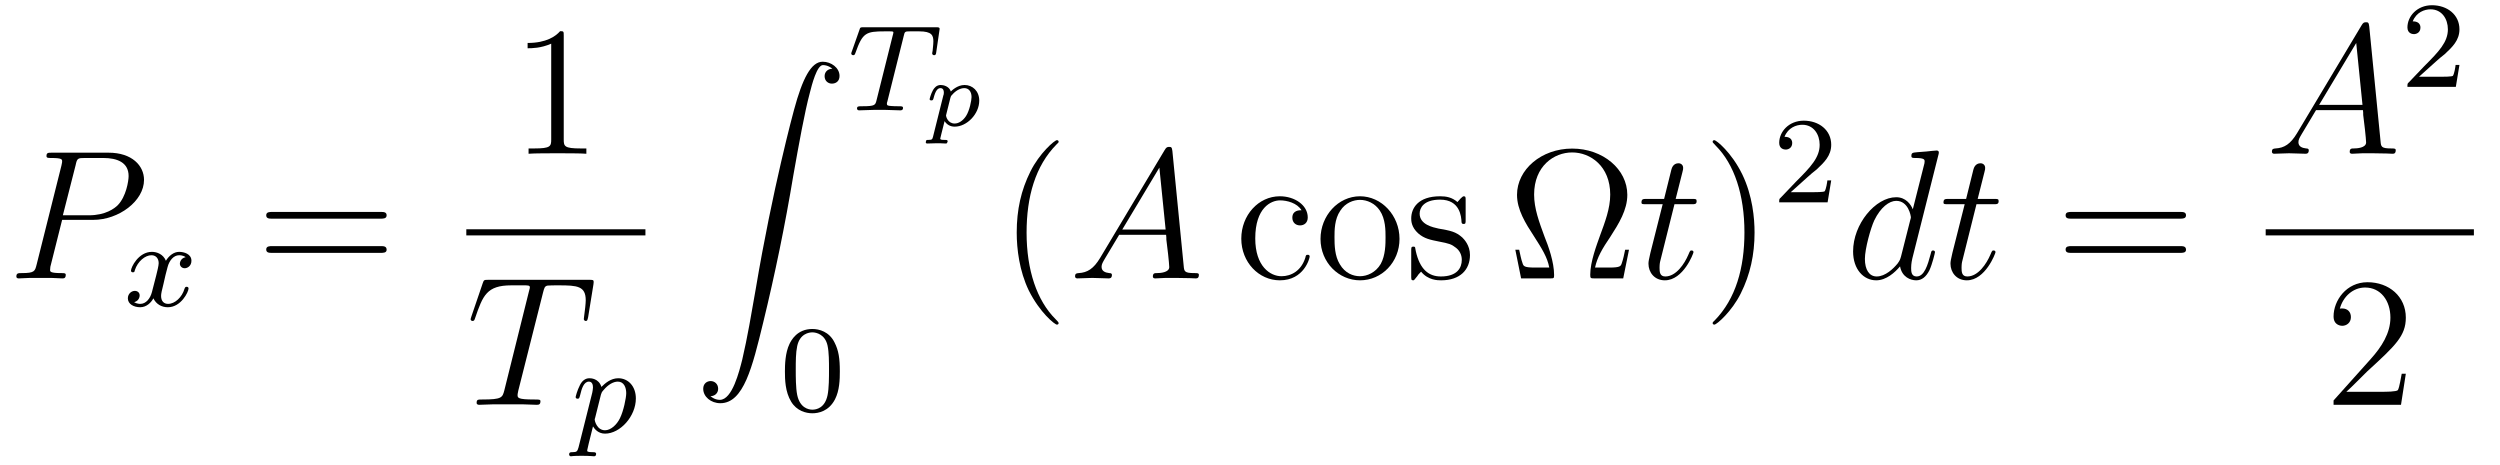
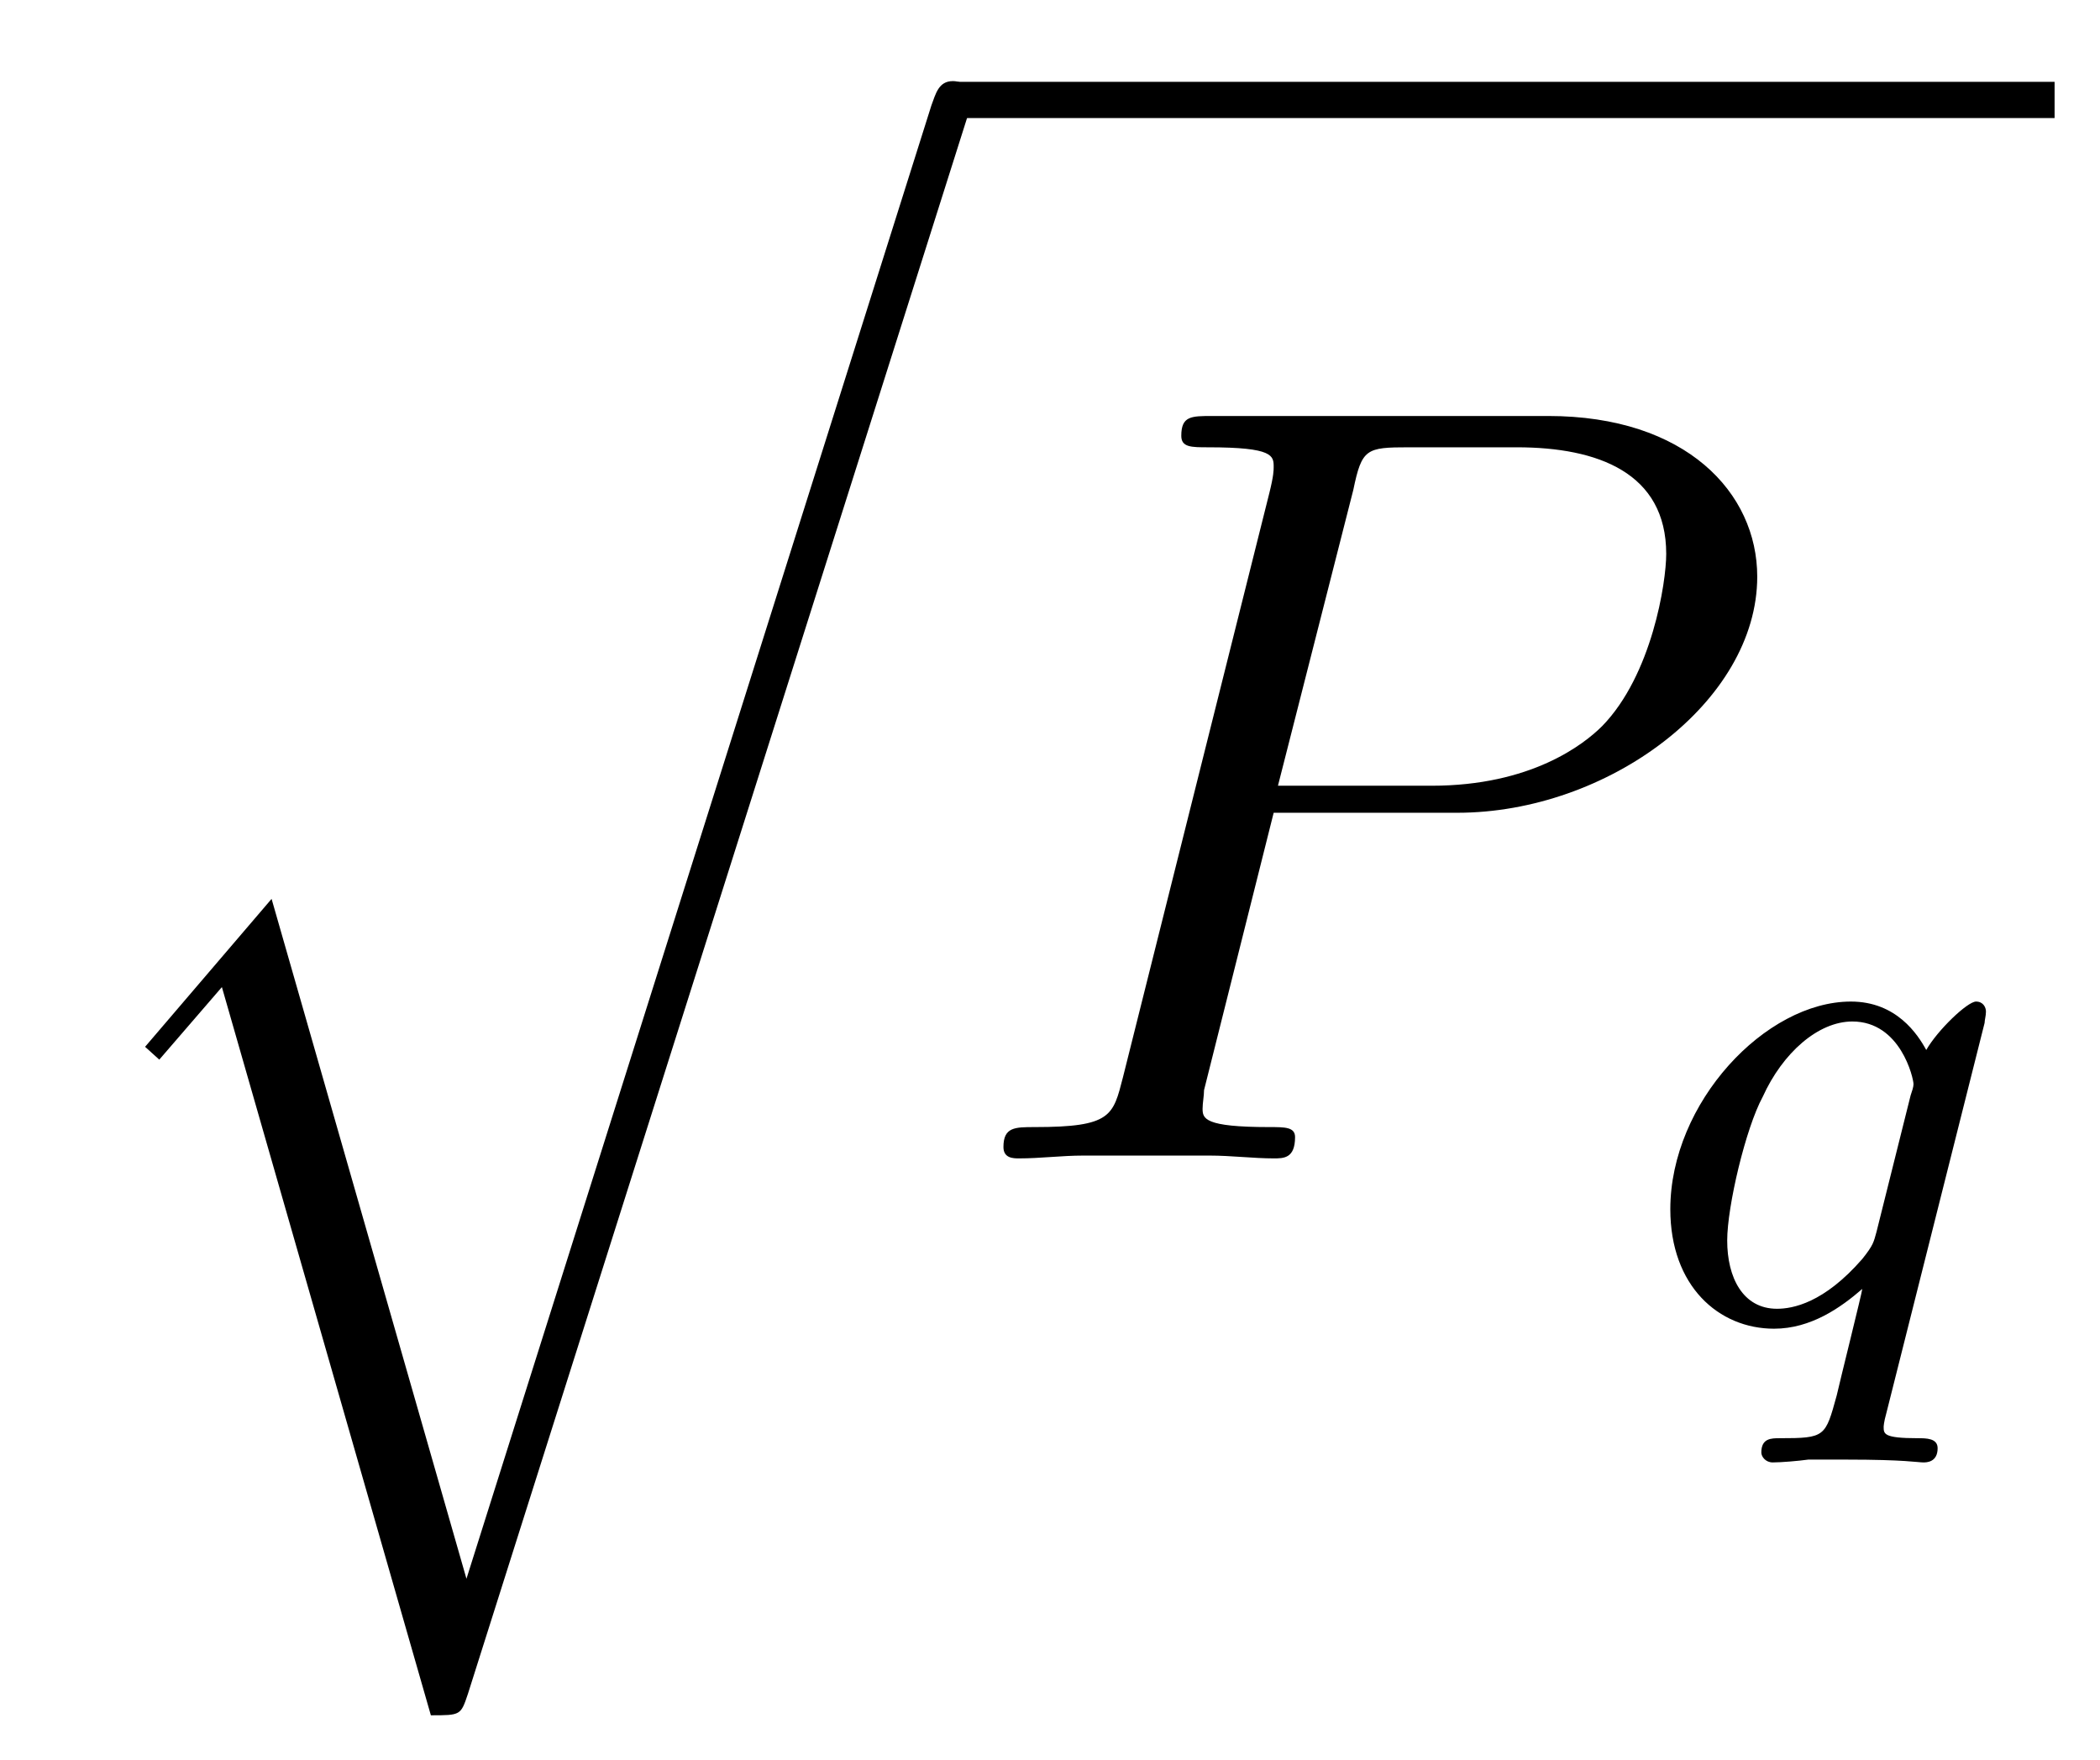
- <svg xmlns="http://www.w3.org/2000/svg" xmlns:xlink="http://www.w3.org/1999/xlink" viewBox="0 0 162.198 30.106" version="1.2">
+ <svg xmlns="http://www.w3.org/2000/svg" xmlns:xlink="http://www.w3.org/1999/xlink" viewBox="0 0 23.073 19.331" version="1.2">
  <defs>
    <g>
      <symbol overflow="visible" id="glyph0-0">
        <path style="stroke:none;" d="" />
      </symbol>
      <symbol overflow="visible" id="glyph0-1">
-         <path style="stroke:none;" d="M 3.531 -3.797 L 5.547 -3.797 C 7.203 -3.797 8.844 -5.016 8.844 -6.391 C 8.844 -7.312 8.062 -8.156 6.547 -8.156 L 2.859 -8.156 C 2.625 -8.156 2.516 -8.156 2.516 -7.938 C 2.516 -7.812 2.625 -7.812 2.812 -7.812 C 3.531 -7.812 3.531 -7.719 3.531 -7.594 C 3.531 -7.562 3.531 -7.5 3.484 -7.312 L 1.875 -0.891 C 1.766 -0.469 1.75 -0.344 0.906 -0.344 C 0.688 -0.344 0.562 -0.344 0.562 -0.125 C 0.562 0 0.672 0 0.734 0 C 0.969 0 1.203 -0.031 1.438 -0.031 L 2.828 -0.031 C 3.062 -0.031 3.312 0 3.531 0 C 3.641 0 3.766 0 3.766 -0.234 C 3.766 -0.344 3.656 -0.344 3.484 -0.344 C 2.766 -0.344 2.75 -0.438 2.75 -0.547 C 2.75 -0.609 2.766 -0.688 2.766 -0.75 Z M 4.406 -7.344 C 4.5 -7.797 4.547 -7.812 5.016 -7.812 L 6.203 -7.812 C 7.094 -7.812 7.844 -7.531 7.844 -6.641 C 7.844 -6.328 7.688 -5.312 7.141 -4.75 C 6.938 -4.547 6.359 -4.094 5.266 -4.094 L 3.578 -4.094 Z M 4.406 -7.344 " />
-       </symbol>
-       <symbol overflow="visible" id="glyph0-2">
-         <path style="stroke:none;" d="M 4.984 -7.297 C 5.062 -7.578 5.078 -7.688 5.266 -7.734 C 5.359 -7.75 5.75 -7.75 6 -7.75 C 7.203 -7.75 7.75 -7.703 7.75 -6.781 C 7.75 -6.594 7.703 -6.141 7.641 -5.703 L 7.625 -5.562 C 7.625 -5.516 7.672 -5.438 7.75 -5.438 C 7.859 -5.438 7.859 -5.5 7.906 -5.688 L 8.25 -7.812 C 8.266 -7.906 8.266 -7.938 8.266 -7.969 C 8.266 -8.109 8.203 -8.109 7.953 -8.109 L 1.422 -8.109 C 1.141 -8.109 1.141 -8.094 1.062 -7.875 L 0.328 -5.719 C 0.328 -5.703 0.281 -5.562 0.281 -5.562 C 0.281 -5.5 0.328 -5.438 0.406 -5.438 C 0.5 -5.438 0.531 -5.484 0.578 -5.641 C 1.078 -7.094 1.328 -7.75 2.922 -7.75 L 3.719 -7.75 C 4 -7.75 4.125 -7.75 4.125 -7.625 C 4.125 -7.594 4.125 -7.562 4.062 -7.344 L 2.469 -0.938 C 2.344 -0.469 2.312 -0.344 1.047 -0.344 C 0.75 -0.344 0.672 -0.344 0.672 -0.125 C 0.672 0 0.797 0 0.859 0 C 1.156 0 1.469 -0.031 1.766 -0.031 L 3.641 -0.031 C 3.938 -0.031 4.25 0 4.547 0 C 4.688 0 4.812 0 4.812 -0.234 C 4.812 -0.344 4.719 -0.344 4.406 -0.344 C 3.328 -0.344 3.328 -0.453 3.328 -0.641 C 3.328 -0.641 3.328 -0.734 3.375 -0.922 Z M 4.984 -7.297 " />
-       </symbol>
-       <symbol overflow="visible" id="glyph0-3">
-         <path style="stroke:none;" d="M 2.031 -1.328 C 1.609 -0.625 1.203 -0.375 0.641 -0.344 C 0.5 -0.328 0.406 -0.328 0.406 -0.125 C 0.406 -0.047 0.469 0 0.547 0 C 0.766 0 1.297 -0.031 1.516 -0.031 C 1.859 -0.031 2.25 0 2.578 0 C 2.656 0 2.797 0 2.797 -0.234 C 2.797 -0.328 2.703 -0.344 2.625 -0.344 C 2.359 -0.375 2.125 -0.469 2.125 -0.75 C 2.125 -0.922 2.203 -1.047 2.359 -1.312 L 3.266 -2.828 L 6.312 -2.828 C 6.328 -2.719 6.328 -2.625 6.328 -2.516 C 6.375 -2.203 6.516 -0.953 6.516 -0.734 C 6.516 -0.375 5.906 -0.344 5.719 -0.344 C 5.578 -0.344 5.453 -0.344 5.453 -0.125 C 5.453 0 5.562 0 5.625 0 C 5.828 0 6.078 -0.031 6.281 -0.031 L 6.953 -0.031 C 7.688 -0.031 8.219 0 8.219 0 C 8.312 0 8.438 0 8.438 -0.234 C 8.438 -0.344 8.328 -0.344 8.156 -0.344 C 7.5 -0.344 7.484 -0.453 7.453 -0.812 L 6.719 -8.266 C 6.688 -8.516 6.641 -8.531 6.516 -8.531 C 6.391 -8.531 6.328 -8.516 6.219 -8.328 Z M 3.469 -3.172 L 5.875 -7.188 L 6.281 -3.172 Z M 3.469 -3.172 " />
-       </symbol>
-       <symbol overflow="visible" id="glyph0-4">
-         <path style="stroke:none;" d="M 2.406 -4.812 L 3.5 -4.812 C 3.734 -4.812 3.844 -4.812 3.844 -5.016 C 3.844 -5.156 3.781 -5.156 3.531 -5.156 L 2.484 -5.156 L 2.922 -6.891 C 2.969 -7.062 2.969 -7.094 2.969 -7.172 C 2.969 -7.359 2.828 -7.469 2.672 -7.469 C 2.562 -7.469 2.297 -7.438 2.203 -7.047 L 1.734 -5.156 L 0.609 -5.156 C 0.375 -5.156 0.266 -5.156 0.266 -4.922 C 0.266 -4.812 0.344 -4.812 0.578 -4.812 L 1.641 -4.812 L 0.844 -1.656 C 0.75 -1.234 0.719 -1.109 0.719 -0.953 C 0.719 -0.391 1.109 0.125 1.781 0.125 C 2.984 0.125 3.641 -1.625 3.641 -1.703 C 3.641 -1.781 3.578 -1.812 3.516 -1.812 C 3.484 -1.812 3.438 -1.812 3.422 -1.766 C 3.406 -1.75 3.391 -1.75 3.312 -1.547 C 3.062 -0.953 2.516 -0.125 1.812 -0.125 C 1.453 -0.125 1.438 -0.422 1.438 -0.688 C 1.438 -0.688 1.438 -0.922 1.469 -1.062 Z M 2.406 -4.812 " />
-       </symbol>
-       <symbol overflow="visible" id="glyph0-5">
-         <path style="stroke:none;" d="M 6.016 -8 C 6.031 -8.047 6.047 -8.109 6.047 -8.172 C 6.047 -8.297 5.922 -8.297 5.906 -8.297 C 5.891 -8.297 5.312 -8.25 5.25 -8.234 C 5.047 -8.219 4.859 -8.203 4.656 -8.188 C 4.344 -8.156 4.266 -8.156 4.266 -7.938 C 4.266 -7.812 4.359 -7.812 4.531 -7.812 C 5.109 -7.812 5.125 -7.703 5.125 -7.594 C 5.125 -7.516 5.109 -7.422 5.094 -7.391 L 4.359 -4.484 C 4.234 -4.797 3.906 -5.266 3.281 -5.266 C 1.938 -5.266 0.484 -3.531 0.484 -1.75 C 0.484 -0.578 1.172 0.125 1.984 0.125 C 2.641 0.125 3.203 -0.391 3.531 -0.781 C 3.656 -0.078 4.219 0.125 4.578 0.125 C 4.938 0.125 5.219 -0.094 5.438 -0.531 C 5.625 -0.938 5.797 -1.656 5.797 -1.703 C 5.797 -1.766 5.75 -1.812 5.672 -1.812 C 5.562 -1.812 5.562 -1.75 5.516 -1.578 C 5.328 -0.875 5.109 -0.125 4.609 -0.125 C 4.266 -0.125 4.25 -0.438 4.25 -0.672 C 4.25 -0.719 4.25 -0.969 4.328 -1.297 Z M 3.594 -1.422 C 3.531 -1.219 3.531 -1.188 3.375 -0.969 C 3.109 -0.641 2.578 -0.125 2.016 -0.125 C 1.531 -0.125 1.25 -0.562 1.25 -1.266 C 1.25 -1.922 1.625 -3.266 1.859 -3.766 C 2.266 -4.609 2.828 -5.031 3.281 -5.031 C 4.078 -5.031 4.234 -4.047 4.234 -3.953 C 4.234 -3.938 4.203 -3.797 4.188 -3.766 Z M 3.594 -1.422 " />
+         <path style="stroke:none;" d="M 4.625 16.047 L 2.484 8.578 L 1.094 10.203 L 1.25 10.344 L 1.938 9.547 L 4.234 17.547 C 4.562 17.547 4.562 17.547 4.641 17.312 L 10.125 0 C 10.172 -0.156 10.172 -0.188 10.172 -0.203 C 10.172 -0.312 10.094 -0.406 9.969 -0.406 C 9.812 -0.406 9.781 -0.266 9.734 -0.141 Z M 4.625 16.047 " />
      </symbol>
      <symbol overflow="visible" id="glyph1-0">
        <path style="stroke:none;" d="" />
      </symbol>
      <symbol overflow="visible" id="glyph1-1">
-         <path style="stroke:none;" d="M 4 -3.172 C 3.641 -3.094 3.625 -2.781 3.625 -2.75 C 3.625 -2.578 3.766 -2.453 3.938 -2.453 C 4.109 -2.453 4.375 -2.594 4.375 -2.938 C 4.375 -3.391 3.875 -3.516 3.578 -3.516 C 3.219 -3.516 2.906 -3.25 2.719 -2.938 C 2.547 -3.359 2.141 -3.516 1.812 -3.516 C 0.938 -3.516 0.453 -2.516 0.453 -2.297 C 0.453 -2.219 0.516 -2.188 0.578 -2.188 C 0.672 -2.188 0.688 -2.234 0.703 -2.328 C 0.891 -2.906 1.375 -3.297 1.781 -3.297 C 2.094 -3.297 2.25 -3.062 2.25 -2.781 C 2.25 -2.625 2.156 -2.25 2.094 -2 C 2.031 -1.766 1.859 -1.062 1.812 -0.906 C 1.703 -0.484 1.422 -0.141 1.062 -0.141 C 1.031 -0.141 0.828 -0.141 0.656 -0.25 C 1.016 -0.344 1.016 -0.672 1.016 -0.688 C 1.016 -0.875 0.875 -0.984 0.703 -0.984 C 0.484 -0.984 0.25 -0.797 0.25 -0.5 C 0.25 -0.125 0.641 0.078 1.047 0.078 C 1.469 0.078 1.766 -0.234 1.906 -0.5 C 2.094 -0.109 2.453 0.078 2.844 0.078 C 3.703 0.078 4.188 -0.922 4.188 -1.141 C 4.188 -1.219 4.125 -1.25 4.062 -1.25 C 3.969 -1.25 3.953 -1.188 3.922 -1.109 C 3.766 -0.578 3.312 -0.141 2.859 -0.141 C 2.594 -0.141 2.406 -0.312 2.406 -0.656 C 2.406 -0.812 2.453 -1 2.562 -1.438 C 2.609 -1.688 2.781 -2.375 2.828 -2.531 C 2.938 -2.953 3.219 -3.297 3.578 -3.297 C 3.625 -3.297 3.828 -3.297 4 -3.172 Z M 4 -3.172 " />
-       </symbol>
-       <symbol overflow="visible" id="glyph1-2">
-         <path style="stroke:none;" d="M 0.422 0.969 C 0.344 1.219 0.328 1.281 0.016 1.281 C -0.094 1.281 -0.188 1.281 -0.188 1.438 C -0.188 1.5 -0.125 1.547 -0.078 1.547 C 0 1.547 0.031 1.516 0.625 1.516 C 1.188 1.516 1.359 1.547 1.422 1.547 C 1.453 1.547 1.562 1.547 1.562 1.391 C 1.562 1.281 1.453 1.281 1.359 1.281 C 0.984 1.281 0.984 1.234 0.984 1.156 C 0.984 1.109 1.125 0.547 1.359 -0.391 C 1.469 -0.203 1.719 0.078 2.141 0.078 C 3.125 0.078 4.141 -1.047 4.141 -2.203 C 4.141 -3 3.641 -3.516 3 -3.516 C 2.516 -3.516 2.141 -3.188 1.906 -2.953 C 1.734 -3.516 1.203 -3.516 1.125 -3.516 C 0.844 -3.516 0.641 -3.328 0.516 -3.078 C 0.328 -2.719 0.234 -2.312 0.234 -2.297 C 0.234 -2.219 0.297 -2.188 0.359 -2.188 C 0.469 -2.188 0.469 -2.219 0.531 -2.438 C 0.625 -2.844 0.766 -3.297 1.094 -3.297 C 1.297 -3.297 1.359 -3.109 1.359 -2.922 C 1.359 -2.844 1.328 -2.641 1.312 -2.578 Z M 1.875 -2.453 C 1.922 -2.594 1.922 -2.609 2.047 -2.75 C 2.344 -3.109 2.688 -3.297 2.969 -3.297 C 3.375 -3.297 3.516 -2.906 3.516 -2.547 C 3.516 -2.25 3.344 -1.391 3.109 -0.922 C 2.906 -0.5 2.516 -0.141 2.141 -0.141 C 1.609 -0.141 1.469 -0.766 1.469 -0.828 C 1.469 -0.844 1.484 -0.922 1.5 -0.953 Z M 1.875 -2.453 " />
-       </symbol>
-       <symbol overflow="visible" id="glyph1-3">
-         <path style="stroke:none;" d="M 3.609 -4.828 C 3.672 -5.109 3.688 -5.125 4.016 -5.125 L 4.609 -5.125 C 5.438 -5.125 5.531 -4.859 5.531 -4.469 C 5.531 -4.266 5.484 -3.922 5.484 -3.875 C 5.469 -3.797 5.453 -3.719 5.453 -3.703 C 5.453 -3.609 5.531 -3.578 5.578 -3.578 C 5.672 -3.578 5.703 -3.625 5.719 -3.781 L 5.938 -5.281 C 5.938 -5.391 5.844 -5.391 5.703 -5.391 L 1 -5.391 C 0.812 -5.391 0.781 -5.391 0.734 -5.219 L 0.25 -3.844 C 0.234 -3.797 0.203 -3.734 0.203 -3.688 C 0.203 -3.625 0.266 -3.578 0.328 -3.578 C 0.422 -3.578 0.438 -3.625 0.484 -3.75 C 0.938 -5.031 1.156 -5.125 2.375 -5.125 L 2.688 -5.125 C 2.922 -5.125 2.938 -5.109 2.938 -5.047 C 2.938 -5.031 2.906 -4.875 2.891 -4.844 L 1.844 -0.656 C 1.766 -0.344 1.75 -0.266 0.922 -0.266 C 0.656 -0.266 0.578 -0.266 0.578 -0.109 C 0.578 -0.109 0.578 0 0.719 0 C 0.938 0 1.484 -0.031 1.703 -0.031 L 2.375 -0.031 C 2.594 -0.031 3.156 0 3.375 0 C 3.438 0 3.562 0 3.562 -0.156 C 3.562 -0.266 3.469 -0.266 3.266 -0.266 C 3.062 -0.266 3 -0.266 2.797 -0.281 C 2.547 -0.297 2.516 -0.328 2.516 -0.438 C 2.516 -0.469 2.516 -0.5 2.547 -0.578 Z M 3.609 -4.828 " />
+         <path style="stroke:none;" d="M 3.531 -3.797 L 5.547 -3.797 C 7.203 -3.797 8.844 -5.016 8.844 -6.391 C 8.844 -7.312 8.062 -8.156 6.547 -8.156 L 2.859 -8.156 C 2.625 -8.156 2.516 -8.156 2.516 -7.938 C 2.516 -7.812 2.625 -7.812 2.812 -7.812 C 3.531 -7.812 3.531 -7.719 3.531 -7.594 C 3.531 -7.562 3.531 -7.5 3.484 -7.312 L 1.875 -0.891 C 1.766 -0.469 1.75 -0.344 0.906 -0.344 C 0.688 -0.344 0.562 -0.344 0.562 -0.125 C 0.562 0 0.672 0 0.734 0 C 0.969 0 1.203 -0.031 1.438 -0.031 L 2.828 -0.031 C 3.062 -0.031 3.312 0 3.531 0 C 3.641 0 3.766 0 3.766 -0.234 C 3.766 -0.344 3.656 -0.344 3.484 -0.344 C 2.766 -0.344 2.75 -0.438 2.75 -0.547 C 2.75 -0.609 2.766 -0.688 2.766 -0.75 Z M 4.406 -7.344 C 4.5 -7.797 4.547 -7.812 5.016 -7.812 L 6.203 -7.812 C 7.094 -7.812 7.844 -7.531 7.844 -6.641 C 7.844 -6.328 7.688 -5.312 7.141 -4.75 C 6.938 -4.547 6.359 -4.094 5.266 -4.094 L 3.578 -4.094 Z M 4.406 -7.344 " />
      </symbol>
      <symbol overflow="visible" id="glyph2-0">
        <path style="stroke:none;" d="" />
      </symbol>
      <symbol overflow="visible" id="glyph2-1">
-         <path style="stroke:none;" d="M 8.062 -3.875 C 8.234 -3.875 8.453 -3.875 8.453 -4.094 C 8.453 -4.312 8.25 -4.312 8.062 -4.312 L 1.031 -4.312 C 0.859 -4.312 0.641 -4.312 0.641 -4.094 C 0.641 -3.875 0.844 -3.875 1.031 -3.875 Z M 8.062 -1.656 C 8.234 -1.656 8.453 -1.656 8.453 -1.859 C 8.453 -2.094 8.25 -2.094 8.062 -2.094 L 1.031 -2.094 C 0.859 -2.094 0.641 -2.094 0.641 -1.875 C 0.641 -1.656 0.844 -1.656 1.031 -1.656 Z M 8.062 -1.656 " />
-       </symbol>
-       <symbol overflow="visible" id="glyph2-2">
-         <path style="stroke:none;" d="M 3.438 -7.656 C 3.438 -7.938 3.438 -7.953 3.203 -7.953 C 2.922 -7.625 2.312 -7.188 1.094 -7.188 L 1.094 -6.844 C 1.359 -6.844 1.953 -6.844 2.625 -7.141 L 2.625 -0.922 C 2.625 -0.484 2.578 -0.344 1.531 -0.344 L 1.156 -0.344 L 1.156 0 C 1.484 -0.031 2.641 -0.031 3.031 -0.031 C 3.438 -0.031 4.578 -0.031 4.906 0 L 4.906 -0.344 L 4.531 -0.344 C 3.484 -0.344 3.438 -0.484 3.438 -0.922 Z M 3.438 -7.656 " />
-       </symbol>
-       <symbol overflow="visible" id="glyph2-3">
-         <path style="stroke:none;" d="M 3.891 2.906 C 3.891 2.875 3.891 2.844 3.688 2.641 C 2.484 1.438 1.812 -0.531 1.812 -2.969 C 1.812 -5.297 2.375 -7.297 3.766 -8.703 C 3.891 -8.812 3.891 -8.828 3.891 -8.875 C 3.891 -8.938 3.828 -8.969 3.781 -8.969 C 3.625 -8.969 2.641 -8.109 2.062 -6.938 C 1.453 -5.719 1.172 -4.453 1.172 -2.969 C 1.172 -1.906 1.344 -0.484 1.953 0.781 C 2.672 2.219 3.641 3 3.781 3 C 3.828 3 3.891 2.969 3.891 2.906 Z M 3.891 2.906 " />
-       </symbol>
-       <symbol overflow="visible" id="glyph2-4">
-         <path style="stroke:none;" d="M 4.328 -4.422 C 4.188 -4.422 3.734 -4.422 3.734 -3.938 C 3.734 -3.641 3.938 -3.438 4.234 -3.438 C 4.5 -3.438 4.734 -3.609 4.734 -3.953 C 4.734 -4.75 3.891 -5.328 2.922 -5.328 C 1.531 -5.328 0.422 -4.094 0.422 -2.578 C 0.422 -1.047 1.562 0.125 2.922 0.125 C 4.5 0.125 4.859 -1.312 4.859 -1.422 C 4.859 -1.531 4.766 -1.531 4.734 -1.531 C 4.625 -1.531 4.609 -1.5 4.578 -1.344 C 4.312 -0.5 3.672 -0.141 3.031 -0.141 C 2.297 -0.141 1.328 -0.781 1.328 -2.594 C 1.328 -4.578 2.344 -5.062 2.938 -5.062 C 3.391 -5.062 4.047 -4.891 4.328 -4.422 Z M 4.328 -4.422 " />
-       </symbol>
-       <symbol overflow="visible" id="glyph2-5">
-         <path style="stroke:none;" d="M 5.484 -2.562 C 5.484 -4.094 4.312 -5.328 2.922 -5.328 C 1.5 -5.328 0.359 -4.062 0.359 -2.562 C 0.359 -1.031 1.547 0.125 2.922 0.125 C 4.328 0.125 5.484 -1.047 5.484 -2.562 Z M 2.922 -0.141 C 2.484 -0.141 1.953 -0.328 1.609 -0.922 C 1.281 -1.453 1.266 -2.156 1.266 -2.672 C 1.266 -3.125 1.266 -3.844 1.641 -4.391 C 1.969 -4.906 2.5 -5.094 2.922 -5.094 C 3.375 -5.094 3.891 -4.875 4.203 -4.406 C 4.578 -3.859 4.578 -3.109 4.578 -2.672 C 4.578 -2.25 4.578 -1.5 4.266 -0.938 C 3.938 -0.375 3.375 -0.141 2.922 -0.141 Z M 2.922 -0.141 " />
-       </symbol>
-       <symbol overflow="visible" id="glyph2-6">
-         <path style="stroke:none;" d="M 3.922 -5.062 C 3.922 -5.266 3.922 -5.328 3.797 -5.328 C 3.703 -5.328 3.484 -5.062 3.391 -4.953 C 3.031 -5.266 2.656 -5.328 2.266 -5.328 C 0.828 -5.328 0.391 -4.547 0.391 -3.891 C 0.391 -3.75 0.391 -3.328 0.844 -2.922 C 1.234 -2.578 1.641 -2.5 2.188 -2.391 C 2.844 -2.266 3 -2.219 3.297 -1.984 C 3.516 -1.812 3.672 -1.547 3.672 -1.203 C 3.672 -0.688 3.375 -0.125 2.312 -0.125 C 1.531 -0.125 0.953 -0.578 0.688 -1.766 C 0.641 -1.984 0.641 -2 0.641 -2.016 C 0.609 -2.062 0.562 -2.062 0.531 -2.062 C 0.391 -2.062 0.391 -2 0.391 -1.781 L 0.391 -0.156 C 0.391 0.062 0.391 0.125 0.516 0.125 C 0.578 0.125 0.578 0.109 0.781 -0.141 C 0.844 -0.234 0.844 -0.25 1.031 -0.438 C 1.484 0.125 2.125 0.125 2.328 0.125 C 3.578 0.125 4.203 -0.578 4.203 -1.516 C 4.203 -2.156 3.812 -2.547 3.703 -2.656 C 3.281 -3.031 2.953 -3.094 2.156 -3.234 C 1.812 -3.312 0.938 -3.484 0.938 -4.203 C 0.938 -4.562 1.188 -5.109 2.266 -5.109 C 3.562 -5.109 3.641 -4 3.656 -3.641 C 3.672 -3.531 3.75 -3.531 3.797 -3.531 C 3.922 -3.531 3.922 -3.594 3.922 -3.812 Z M 3.922 -5.062 " />
-       </symbol>
-       <symbol overflow="visible" id="glyph2-7">
-         <path style="stroke:none;" d="M 7.906 -1.859 L 7.656 -1.859 C 7.594 -1.547 7.531 -1.25 7.438 -0.984 C 7.375 -0.797 7.344 -0.703 6.641 -0.703 L 5.703 -0.703 C 5.844 -1.375 6.188 -1.953 6.688 -2.688 C 7.25 -3.562 7.797 -4.438 7.797 -5.422 C 7.797 -7.078 6.219 -8.422 4.219 -8.422 C 2.219 -8.422 0.641 -7.062 0.641 -5.422 C 0.641 -4.453 1.188 -3.578 1.75 -2.719 C 2.25 -1.938 2.609 -1.375 2.734 -0.703 L 1.797 -0.703 C 1.094 -0.703 1.062 -0.797 1 -0.984 C 0.906 -1.234 0.844 -1.578 0.781 -1.859 L 0.531 -1.859 L 0.906 0 L 2.766 0 C 3.031 0 3.047 0 3.047 -0.219 C 3.047 -1.062 2.672 -2.109 2.422 -2.719 C 2.078 -3.656 1.75 -4.531 1.75 -5.438 C 1.75 -7.281 3.031 -8.172 4.219 -8.172 C 5.406 -8.172 6.688 -7.281 6.688 -5.438 C 6.688 -4.531 6.344 -3.641 6.016 -2.75 C 5.812 -2.172 5.391 -1.078 5.391 -0.234 C 5.391 0 5.422 0 5.688 0 L 7.531 0 Z M 7.906 -1.859 " />
-       </symbol>
-       <symbol overflow="visible" id="glyph2-8">
-         <path style="stroke:none;" d="M 3.375 -2.969 C 3.375 -3.891 3.25 -5.359 2.578 -6.75 C 1.875 -8.188 0.891 -8.969 0.766 -8.969 C 0.719 -8.969 0.656 -8.938 0.656 -8.875 C 0.656 -8.828 0.656 -8.812 0.859 -8.609 C 2.062 -7.406 2.719 -5.422 2.719 -2.984 C 2.719 -0.672 2.156 1.328 0.781 2.734 C 0.656 2.844 0.656 2.875 0.656 2.906 C 0.656 2.969 0.719 3 0.766 3 C 0.922 3 1.906 2.141 2.484 0.969 C 3.094 -0.25 3.375 -1.547 3.375 -2.969 Z M 3.375 -2.969 " />
-       </symbol>
-       <symbol overflow="visible" id="glyph2-9">
-         <path style="stroke:none;" d="M 5.266 -2.016 L 5 -2.016 C 4.953 -1.812 4.859 -1.141 4.75 -0.953 C 4.656 -0.844 3.984 -0.844 3.625 -0.844 L 1.406 -0.844 C 1.734 -1.125 2.469 -1.891 2.766 -2.172 C 4.594 -3.844 5.266 -4.469 5.266 -5.656 C 5.266 -7.031 4.172 -7.953 2.781 -7.953 C 1.406 -7.953 0.578 -6.766 0.578 -5.734 C 0.578 -5.125 1.109 -5.125 1.141 -5.125 C 1.406 -5.125 1.703 -5.312 1.703 -5.688 C 1.703 -6.031 1.484 -6.25 1.141 -6.25 C 1.047 -6.25 1.016 -6.25 0.984 -6.234 C 1.203 -7.047 1.859 -7.609 2.625 -7.609 C 3.641 -7.609 4.266 -6.75 4.266 -5.656 C 4.266 -4.641 3.688 -3.75 3 -2.984 L 0.578 -0.281 L 0.578 0 L 4.953 0 Z M 5.266 -2.016 " />
-       </symbol>
-       <symbol overflow="visible" id="glyph3-0">
-         <path style="stroke:none;" d="" />
-       </symbol>
-       <symbol overflow="visible" id="glyph3-1">
-         <path style="stroke:none;" d="M 1.031 21.703 C 1.359 21.688 1.531 21.469 1.531 21.219 C 1.531 20.891 1.281 20.719 1.047 20.719 C 0.812 20.719 0.562 20.875 0.562 21.219 C 0.562 21.734 1.062 22.156 1.672 22.156 C 3.188 22.156 3.75 19.812 4.453 16.922 C 5.219 13.781 5.875 10.594 6.406 7.391 C 6.781 5.281 7.141 3.281 7.484 2 C 7.609 1.5 7.938 0.219 8.328 0.219 C 8.641 0.219 8.891 0.406 8.938 0.453 C 8.609 0.469 8.438 0.688 8.438 0.938 C 8.438 1.266 8.688 1.422 8.906 1.422 C 9.156 1.422 9.406 1.281 9.406 0.922 C 9.406 0.391 8.859 0 8.312 0 C 7.562 0 7 1.094 6.453 3.125 C 6.422 3.234 5.062 8.234 3.969 14.75 C 3.703 16.281 3.422 17.938 3.094 19.328 C 2.906 20.062 2.453 21.938 1.641 21.938 C 1.281 21.938 1.047 21.703 1.031 21.703 Z M 1.031 21.703 " />
-       </symbol>
-       <symbol overflow="visible" id="glyph4-0">
-         <path style="stroke:none;" d="" />
-       </symbol>
-       <symbol overflow="visible" id="glyph4-1">
-         <path style="stroke:none;" d="M 0.578 0.719 C 0.531 0.875 0.531 0.922 0.281 0.922 C 0.203 0.922 0.156 0.922 0.141 0.953 C 0.125 0.984 0.109 1.062 0.109 1.078 C 0.109 1.094 0.109 1.156 0.203 1.156 C 0.359 1.156 0.562 1.141 0.734 1.141 C 0.844 1.141 0.953 1.141 1.062 1.141 C 1.172 1.141 1.281 1.156 1.391 1.156 C 1.422 1.156 1.469 1.156 1.484 1.125 C 1.5 1.094 1.531 1.031 1.531 1 C 1.516 0.922 1.453 0.922 1.344 0.922 C 1.203 0.922 1.047 0.922 1.047 0.844 C 1.047 0.812 1.094 0.672 1.109 0.578 L 1.328 -0.297 C 1.469 -0.078 1.688 0.062 1.984 0.062 C 2.781 0.062 3.578 -0.766 3.578 -1.625 C 3.578 -2.25 3.141 -2.641 2.625 -2.641 C 2.141 -2.641 1.766 -2.25 1.734 -2.219 C 1.625 -2.562 1.25 -2.641 1.078 -2.641 C 0.797 -2.641 0.656 -2.438 0.578 -2.312 C 0.438 -2.062 0.359 -1.75 0.359 -1.719 C 0.359 -1.656 0.422 -1.641 0.469 -1.641 C 0.562 -1.641 0.578 -1.672 0.609 -1.766 C 0.734 -2.266 0.875 -2.438 1.062 -2.438 C 1.281 -2.438 1.281 -2.203 1.281 -2.141 C 1.281 -2.031 1.266 -2.016 1.25 -1.969 Z M 1.703 -1.797 C 1.734 -1.906 1.734 -1.922 1.844 -2.031 C 2.031 -2.25 2.328 -2.438 2.609 -2.438 C 2.891 -2.438 3.078 -2.219 3.078 -1.859 C 3.078 -1.656 2.953 -0.984 2.719 -0.625 C 2.516 -0.312 2.234 -0.141 1.984 -0.141 C 1.531 -0.141 1.422 -0.609 1.422 -0.656 C 1.422 -0.688 1.438 -0.719 1.438 -0.734 Z M 1.703 -1.797 " />
-       </symbol>
-       <symbol overflow="visible" id="glyph5-0">
-         <path style="stroke:none;" d="" />
-       </symbol>
-       <symbol overflow="visible" id="glyph5-1">
-         <path style="stroke:none;" d="M 3.891 -2.547 C 3.891 -3.391 3.812 -3.906 3.547 -4.422 C 3.203 -5.125 2.547 -5.297 2.109 -5.297 C 1.109 -5.297 0.734 -4.547 0.625 -4.328 C 0.344 -3.75 0.328 -2.953 0.328 -2.547 C 0.328 -2.016 0.344 -1.219 0.734 -0.578 C 1.094 0.016 1.688 0.172 2.109 0.172 C 2.5 0.172 3.172 0.047 3.578 -0.734 C 3.875 -1.312 3.891 -2.031 3.891 -2.547 Z M 2.109 -0.062 C 1.844 -0.062 1.297 -0.188 1.125 -1.016 C 1.031 -1.469 1.031 -2.219 1.031 -2.641 C 1.031 -3.188 1.031 -3.75 1.125 -4.188 C 1.297 -5 1.906 -5.078 2.109 -5.078 C 2.375 -5.078 2.938 -4.938 3.094 -4.219 C 3.188 -3.781 3.188 -3.172 3.188 -2.641 C 3.188 -2.172 3.188 -1.453 3.094 -1 C 2.922 -0.172 2.375 -0.062 2.109 -0.062 Z M 2.109 -0.062 " />
-       </symbol>
-       <symbol overflow="visible" id="glyph5-2">
-         <path style="stroke:none;" d="M 2.25 -1.625 C 2.375 -1.75 2.703 -2.016 2.844 -2.125 C 3.328 -2.578 3.797 -3.016 3.797 -3.734 C 3.797 -4.688 3 -5.297 2.016 -5.297 C 1.047 -5.297 0.422 -4.578 0.422 -3.859 C 0.422 -3.469 0.734 -3.422 0.844 -3.422 C 1.016 -3.422 1.266 -3.531 1.266 -3.844 C 1.266 -4.25 0.859 -4.25 0.766 -4.25 C 1 -4.844 1.531 -5.031 1.922 -5.031 C 2.656 -5.031 3.047 -4.406 3.047 -3.734 C 3.047 -2.906 2.469 -2.297 1.516 -1.344 L 0.516 -0.297 C 0.422 -0.219 0.422 -0.203 0.422 0 L 3.562 0 L 3.797 -1.422 L 3.547 -1.422 C 3.531 -1.266 3.469 -0.875 3.375 -0.719 C 3.328 -0.656 2.719 -0.656 2.594 -0.656 L 1.172 -0.656 Z M 2.25 -1.625 " />
+         <path style="stroke:none;" d="M 3.797 -3.281 C 3.797 -3.312 3.812 -3.359 3.812 -3.406 C 3.812 -3.453 3.781 -3.516 3.703 -3.516 C 3.609 -3.516 3.281 -3.203 3.156 -2.984 C 3.062 -3.156 2.828 -3.516 2.328 -3.516 C 1.391 -3.516 0.344 -2.406 0.344 -1.234 C 0.344 -0.391 0.875 0.078 1.484 0.078 C 1.891 0.078 2.219 -0.156 2.453 -0.359 C 2.453 -0.328 2.203 0.672 2.172 0.812 C 2.047 1.266 2.047 1.281 1.547 1.281 C 1.453 1.281 1.344 1.281 1.344 1.438 C 1.344 1.484 1.391 1.547 1.469 1.547 C 1.562 1.547 1.75 1.531 1.859 1.516 L 2.281 1.516 C 2.922 1.516 3.062 1.547 3.125 1.547 C 3.156 1.547 3.281 1.547 3.281 1.391 C 3.281 1.281 3.156 1.281 3.062 1.281 C 2.688 1.281 2.688 1.234 2.688 1.156 C 2.688 1.156 2.688 1.109 2.719 1 Z M 2.609 -0.984 C 2.578 -0.875 2.578 -0.844 2.453 -0.688 C 2.031 -0.203 1.688 -0.141 1.516 -0.141 C 1.141 -0.141 0.969 -0.484 0.969 -0.891 C 0.969 -1.266 1.172 -2.125 1.359 -2.469 C 1.578 -2.953 1.969 -3.297 2.344 -3.297 C 2.875 -3.297 3.016 -2.672 3.016 -2.609 C 3.016 -2.578 3 -2.531 2.984 -2.484 Z M 2.609 -0.984 " />
      </symbol>
    </g>
  </defs>
  <g id="surface1">
    <g style="fill:rgb(0%,0%,0%);fill-opacity:1;">
-       <use xlink:href="#glyph0-1" x="0.5" y="18.062" />
+       <use xlink:href="#glyph0-1" x="0.5" y="1.297" />
+     </g>
+     <path style="fill:none;stroke-width:0.398;stroke-linecap:butt;stroke-linejoin:miter;stroke:rgb(0%,0%,0%);stroke-opacity:1;stroke-miterlimit:10;" d="M 0.002 -0.001 L 12.111 -0.001 " transform="matrix(1,0,0,-1,10.463,1.097)" />
+     <g style="fill:rgb(0%,0%,0%);fill-opacity:1;">
+       <use xlink:href="#glyph1-1" x="10.463" y="12.726" />
    </g>
    <g style="fill:rgb(0%,0%,0%);fill-opacity:1;">
-       <use xlink:href="#glyph1-1" x="8.045" y="19.856" />
-     </g>
-     <g style="fill:rgb(0%,0%,0%);fill-opacity:1;">
-       <use xlink:href="#glyph2-1" x="16.631" y="18.062" />
-     </g>
-     <g style="fill:rgb(0%,0%,0%);fill-opacity:1;">
-       <use xlink:href="#glyph2-2" x="33.137" y="9.975" />
-     </g>
-     <path style="fill:none;stroke-width:0.398;stroke-linecap:butt;stroke-linejoin:miter;stroke:rgb(0%,0%,0%);stroke-opacity:1;stroke-miterlimit:10;" d="M 0.002 -0 L 11.623 -0 " transform="matrix(1,0,0,-1,30.252,15.074)" />
-     <g style="fill:rgb(0%,0%,0%);fill-opacity:1;">
-       <use xlink:href="#glyph0-2" x="30.252" y="26.263" />
-     </g>
-     <g style="fill:rgb(0%,0%,0%);fill-opacity:1;">
-       <use xlink:href="#glyph1-2" x="37.113" y="28.056" />
-     </g>
-     <g style="fill:rgb(0%,0%,0%);fill-opacity:1;">
-       <use xlink:href="#glyph3-1" x="45.062" y="4.004" />
-     </g>
-     <g style="fill:rgb(0%,0%,0%);fill-opacity:1;">
-       <use xlink:href="#glyph1-3" x="55.025" y="7.159" />
-     </g>
-     <g style="fill:rgb(0%,0%,0%);fill-opacity:1;">
-       <use xlink:href="#glyph4-1" x="59.955" y="8.155" />
-     </g>
-     <g style="fill:rgb(0%,0%,0%);fill-opacity:1;">
-       <use xlink:href="#glyph5-1" x="50.597" y="26.641" />
-     </g>
-     <g style="fill:rgb(0%,0%,0%);fill-opacity:1;">
-       <use xlink:href="#glyph2-3" x="64.792" y="18.062" />
-     </g>
-     <g style="fill:rgb(0%,0%,0%);fill-opacity:1;">
-       <use xlink:href="#glyph0-3" x="69.344" y="18.062" />
-     </g>
-     <g style="fill:rgb(0%,0%,0%);fill-opacity:1;">
-       <use xlink:href="#glyph2-4" x="80.112" y="18.062" />
-       <use xlink:href="#glyph2-5" x="85.315" y="18.062" />
-       <use xlink:href="#glyph2-6" x="91.168" y="18.062" />
-     </g>
-     <g style="fill:rgb(0%,0%,0%);fill-opacity:1;">
-       <use xlink:href="#glyph2-7" x="97.782" y="18.062" />
-     </g>
-     <g style="fill:rgb(0%,0%,0%);fill-opacity:1;">
-       <use xlink:href="#glyph0-4" x="106.232" y="18.062" />
-     </g>
-     <g style="fill:rgb(0%,0%,0%);fill-opacity:1;">
-       <use xlink:href="#glyph2-8" x="110.459" y="18.062" />
-     </g>
-     <g style="fill:rgb(0%,0%,0%);fill-opacity:1;">
-       <use xlink:href="#glyph5-2" x="115.011" y="13.126" />
-     </g>
-     <g style="fill:rgb(0%,0%,0%);fill-opacity:1;">
-       <use xlink:href="#glyph0-5" x="119.743" y="18.062" />
-       <use xlink:href="#glyph0-4" x="125.826" y="18.062" />
-     </g>
-     <g style="fill:rgb(0%,0%,0%);fill-opacity:1;">
-       <use xlink:href="#glyph2-1" x="133.374" y="18.062" />
-     </g>
-     <g style="fill:rgb(0%,0%,0%);fill-opacity:1;">
-       <use xlink:href="#glyph0-3" x="146.995" y="9.975" />
-     </g>
-     <g style="fill:rgb(0%,0%,0%);fill-opacity:1;">
-       <use xlink:href="#glyph5-2" x="155.77" y="5.636" />
-     </g>
-     <path style="fill:none;stroke-width:0.398;stroke-linecap:butt;stroke-linejoin:miter;stroke:rgb(0%,0%,0%);stroke-opacity:1;stroke-miterlimit:10;" d="M 0.001 -0 L 13.509 -0 " transform="matrix(1,0,0,-1,146.995,15.074)" />
-     <g style="fill:rgb(0%,0%,0%);fill-opacity:1;">
-       <use xlink:href="#glyph2-9" x="150.822" y="26.263" />
+       <use xlink:href="#glyph2-1" x="18.008" y="14.519" />
    </g>
  </g>
</svg>
